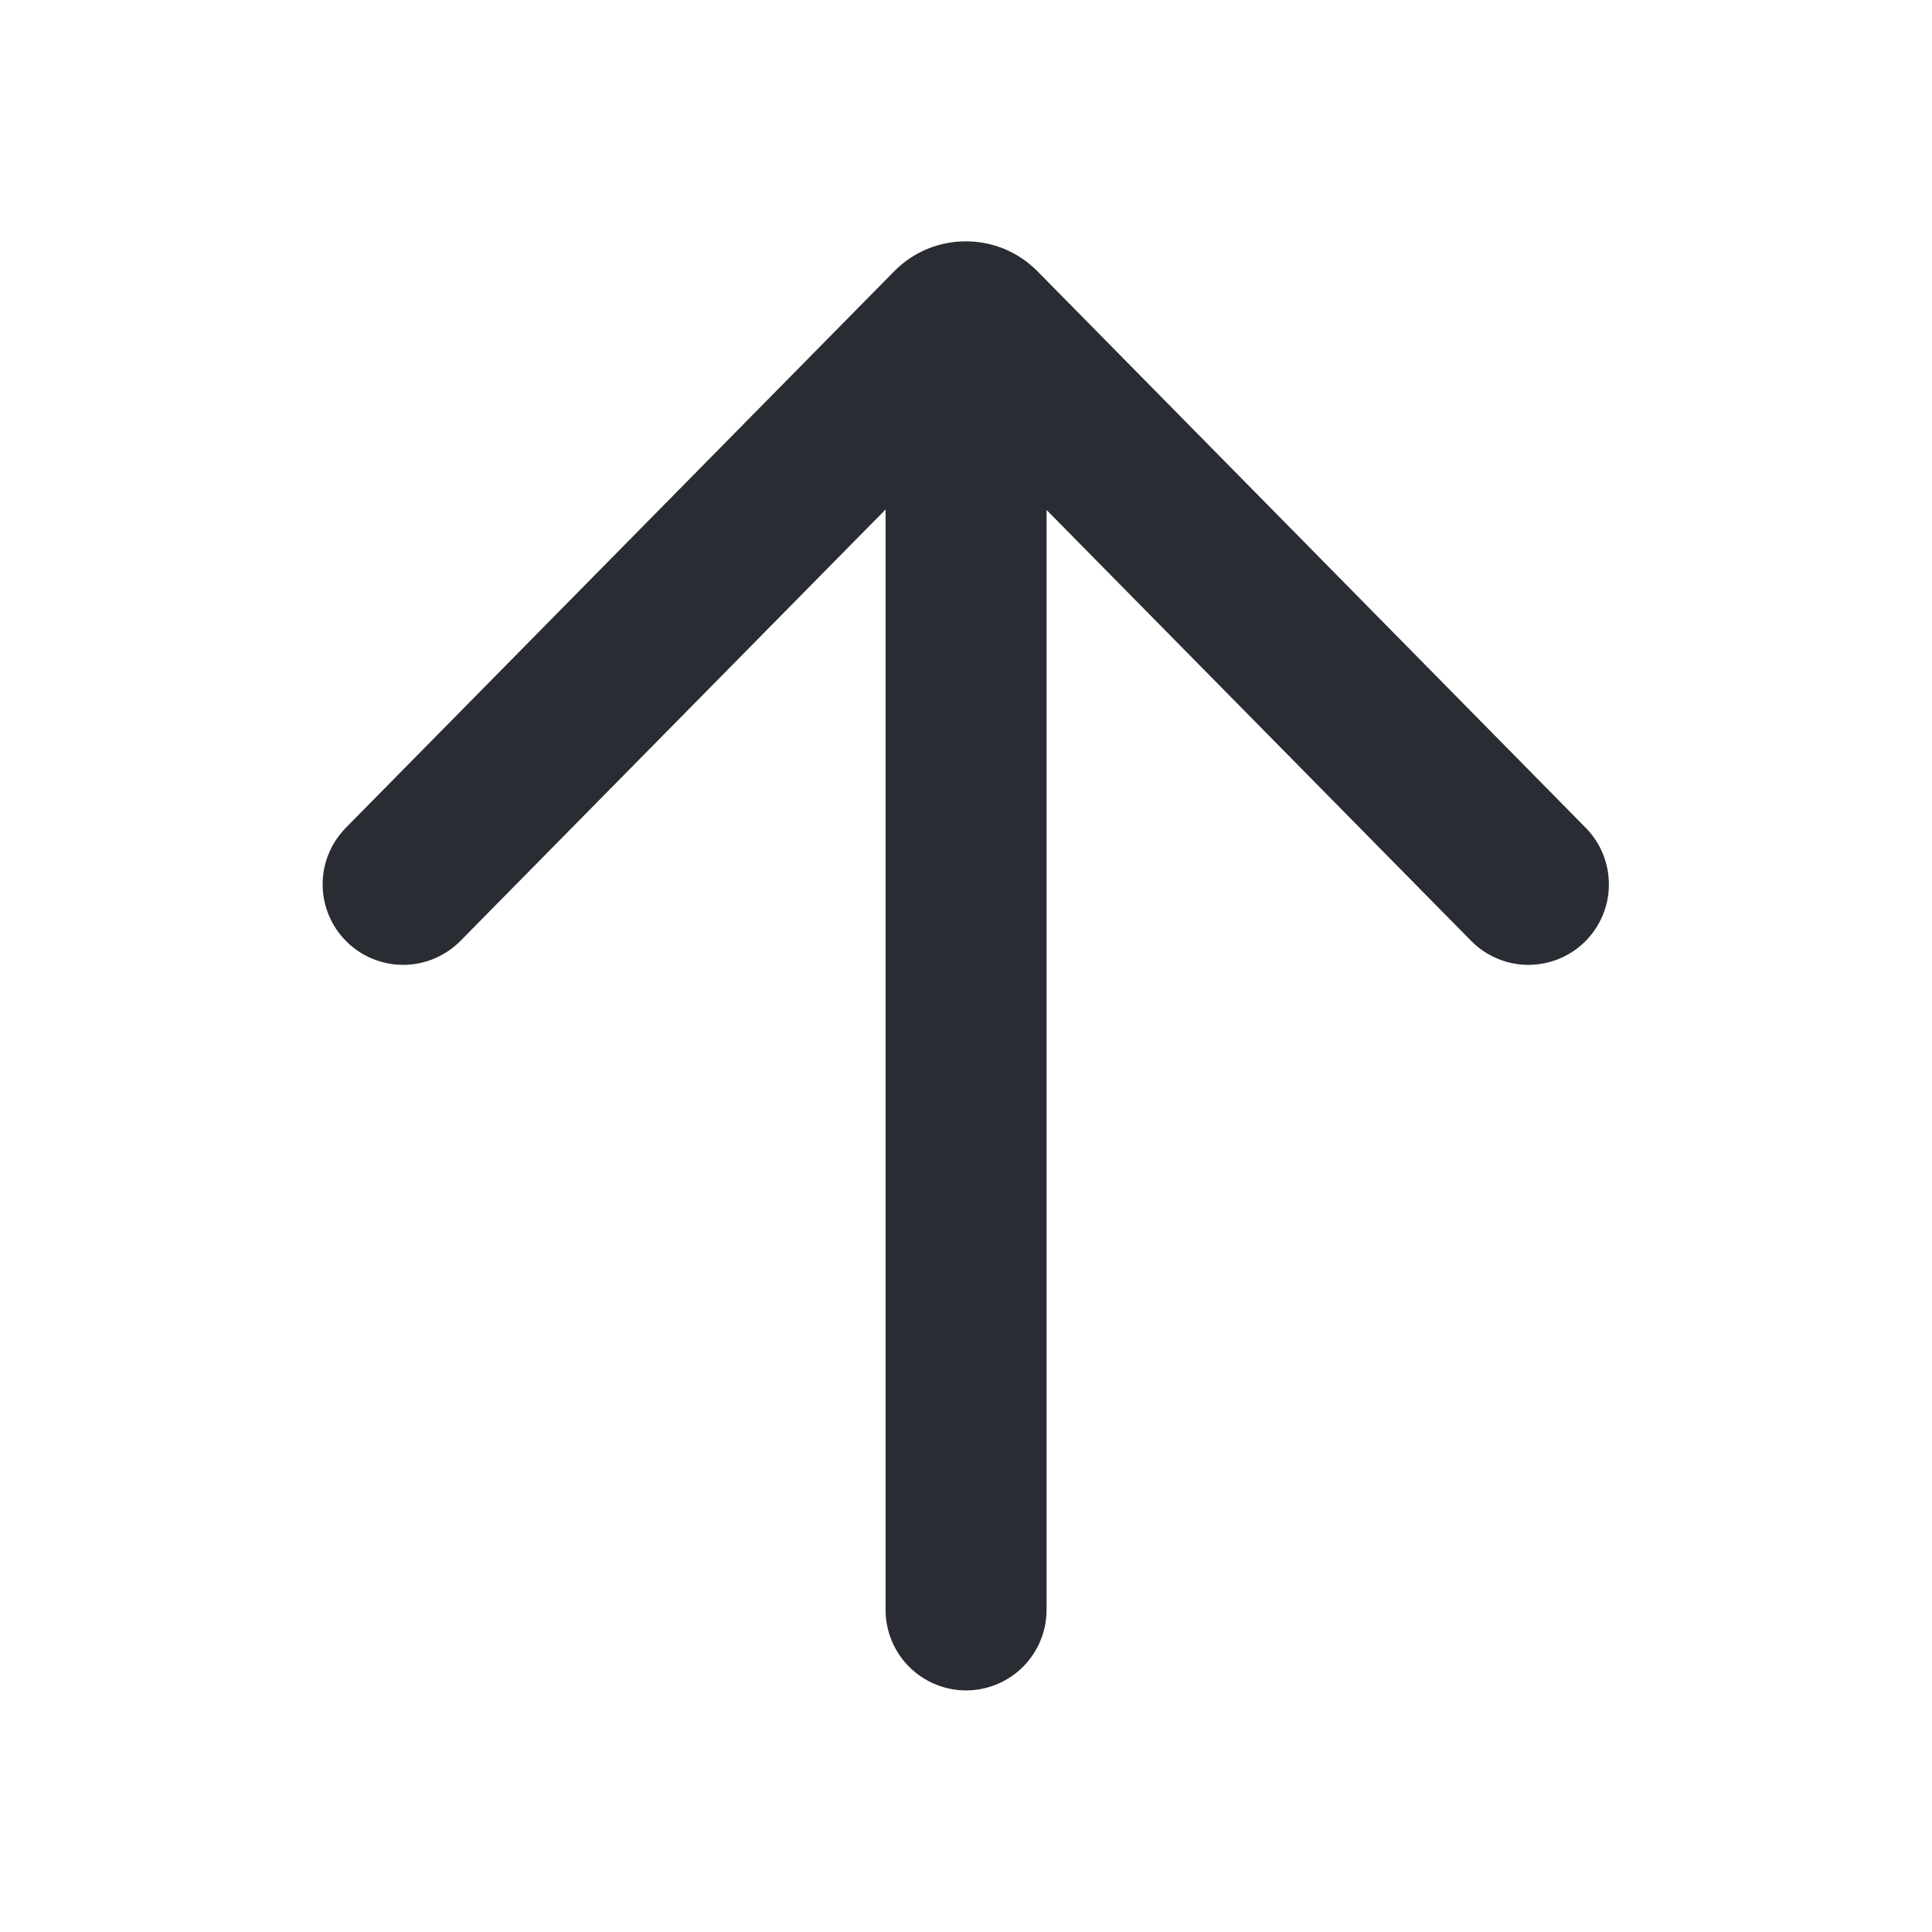
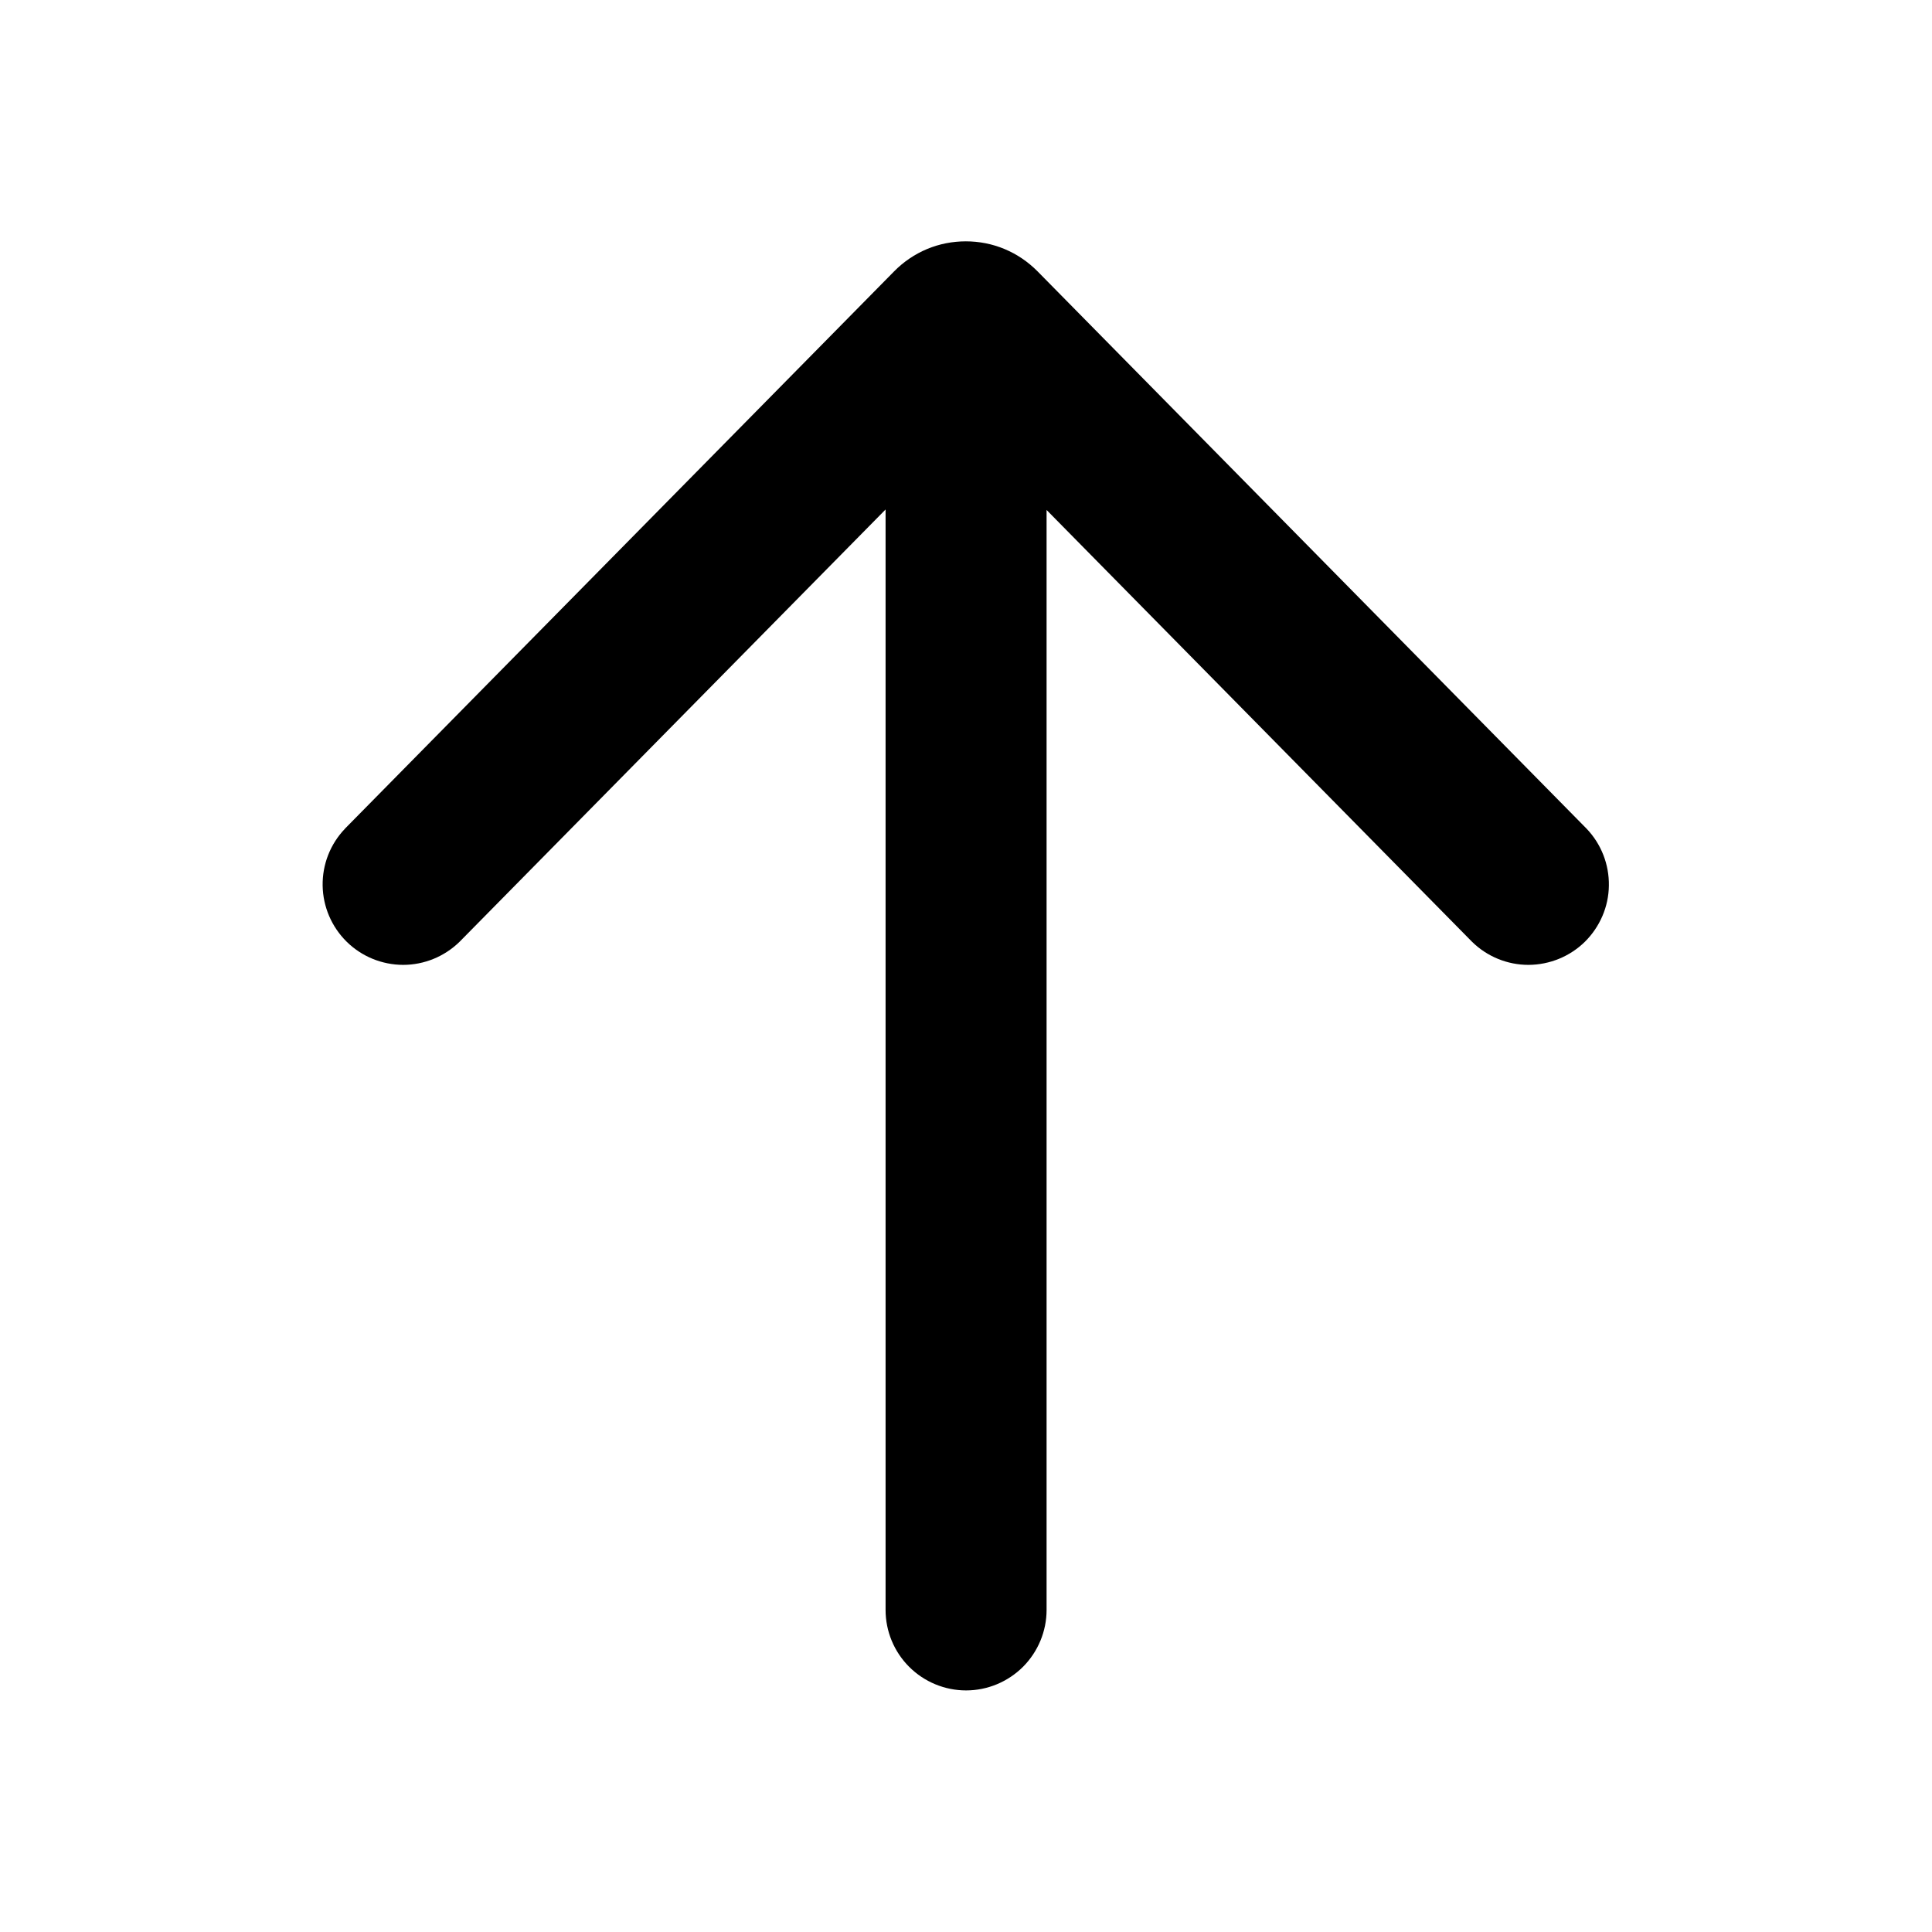
- <svg xmlns="http://www.w3.org/2000/svg" width="24" height="24" viewBox="0 0 24 24" fill="none">
-   <path d="M4.285 10.295C4.103 10.485 4.004 10.738 4.008 11.001C4.012 11.263 4.119 11.513 4.306 11.698C4.493 11.882 4.744 11.985 5.007 11.986C5.269 11.986 5.521 11.883 5.709 11.699L11.001 6.329V19.999C11.001 20.264 11.106 20.518 11.294 20.706C11.481 20.893 11.736 20.999 12.001 20.999C12.266 20.999 12.52 20.893 12.708 20.706C12.895 20.518 13.001 20.264 13.001 19.999V6.335L18.286 11.699C18.473 11.883 18.725 11.986 18.987 11.986C19.25 11.985 19.502 11.882 19.689 11.698C19.875 11.513 19.983 11.263 19.986 11.001C19.99 10.738 19.891 10.485 19.71 10.295L12.888 3.37C12.771 3.252 12.633 3.158 12.48 3.094C12.327 3.03 12.163 2.998 11.998 2.998C11.832 2.998 11.668 3.03 11.515 3.094C11.363 3.158 11.224 3.252 11.108 3.37L4.285 10.294V10.295Z" fill="#292D33" />
+ <svg xmlns="http://www.w3.org/2000/svg" width="24" height="24" viewBox="0 0 24 24">
+   <path d="M4.285 10.295C4.103 10.485 4.004 10.738 4.008 11.001C4.012 11.263 4.119 11.513 4.306 11.698C4.493 11.882 4.744 11.985 5.007 11.986C5.269 11.986 5.521 11.883 5.709 11.699L11.001 6.329V19.999C11.001 20.264 11.106 20.518 11.294 20.706C11.481 20.893 11.736 20.999 12.001 20.999C12.266 20.999 12.52 20.893 12.708 20.706C12.895 20.518 13.001 20.264 13.001 19.999V6.335L18.286 11.699C18.473 11.883 18.725 11.986 18.987 11.986C19.25 11.985 19.502 11.882 19.689 11.698C19.875 11.513 19.983 11.263 19.986 11.001C19.99 10.738 19.891 10.485 19.71 10.295L12.888 3.37C12.771 3.252 12.633 3.158 12.48 3.094C12.327 3.03 12.163 2.998 11.998 2.998C11.832 2.998 11.668 3.03 11.515 3.094C11.363 3.158 11.224 3.252 11.108 3.37L4.285 10.294V10.295Z" />
</svg>
